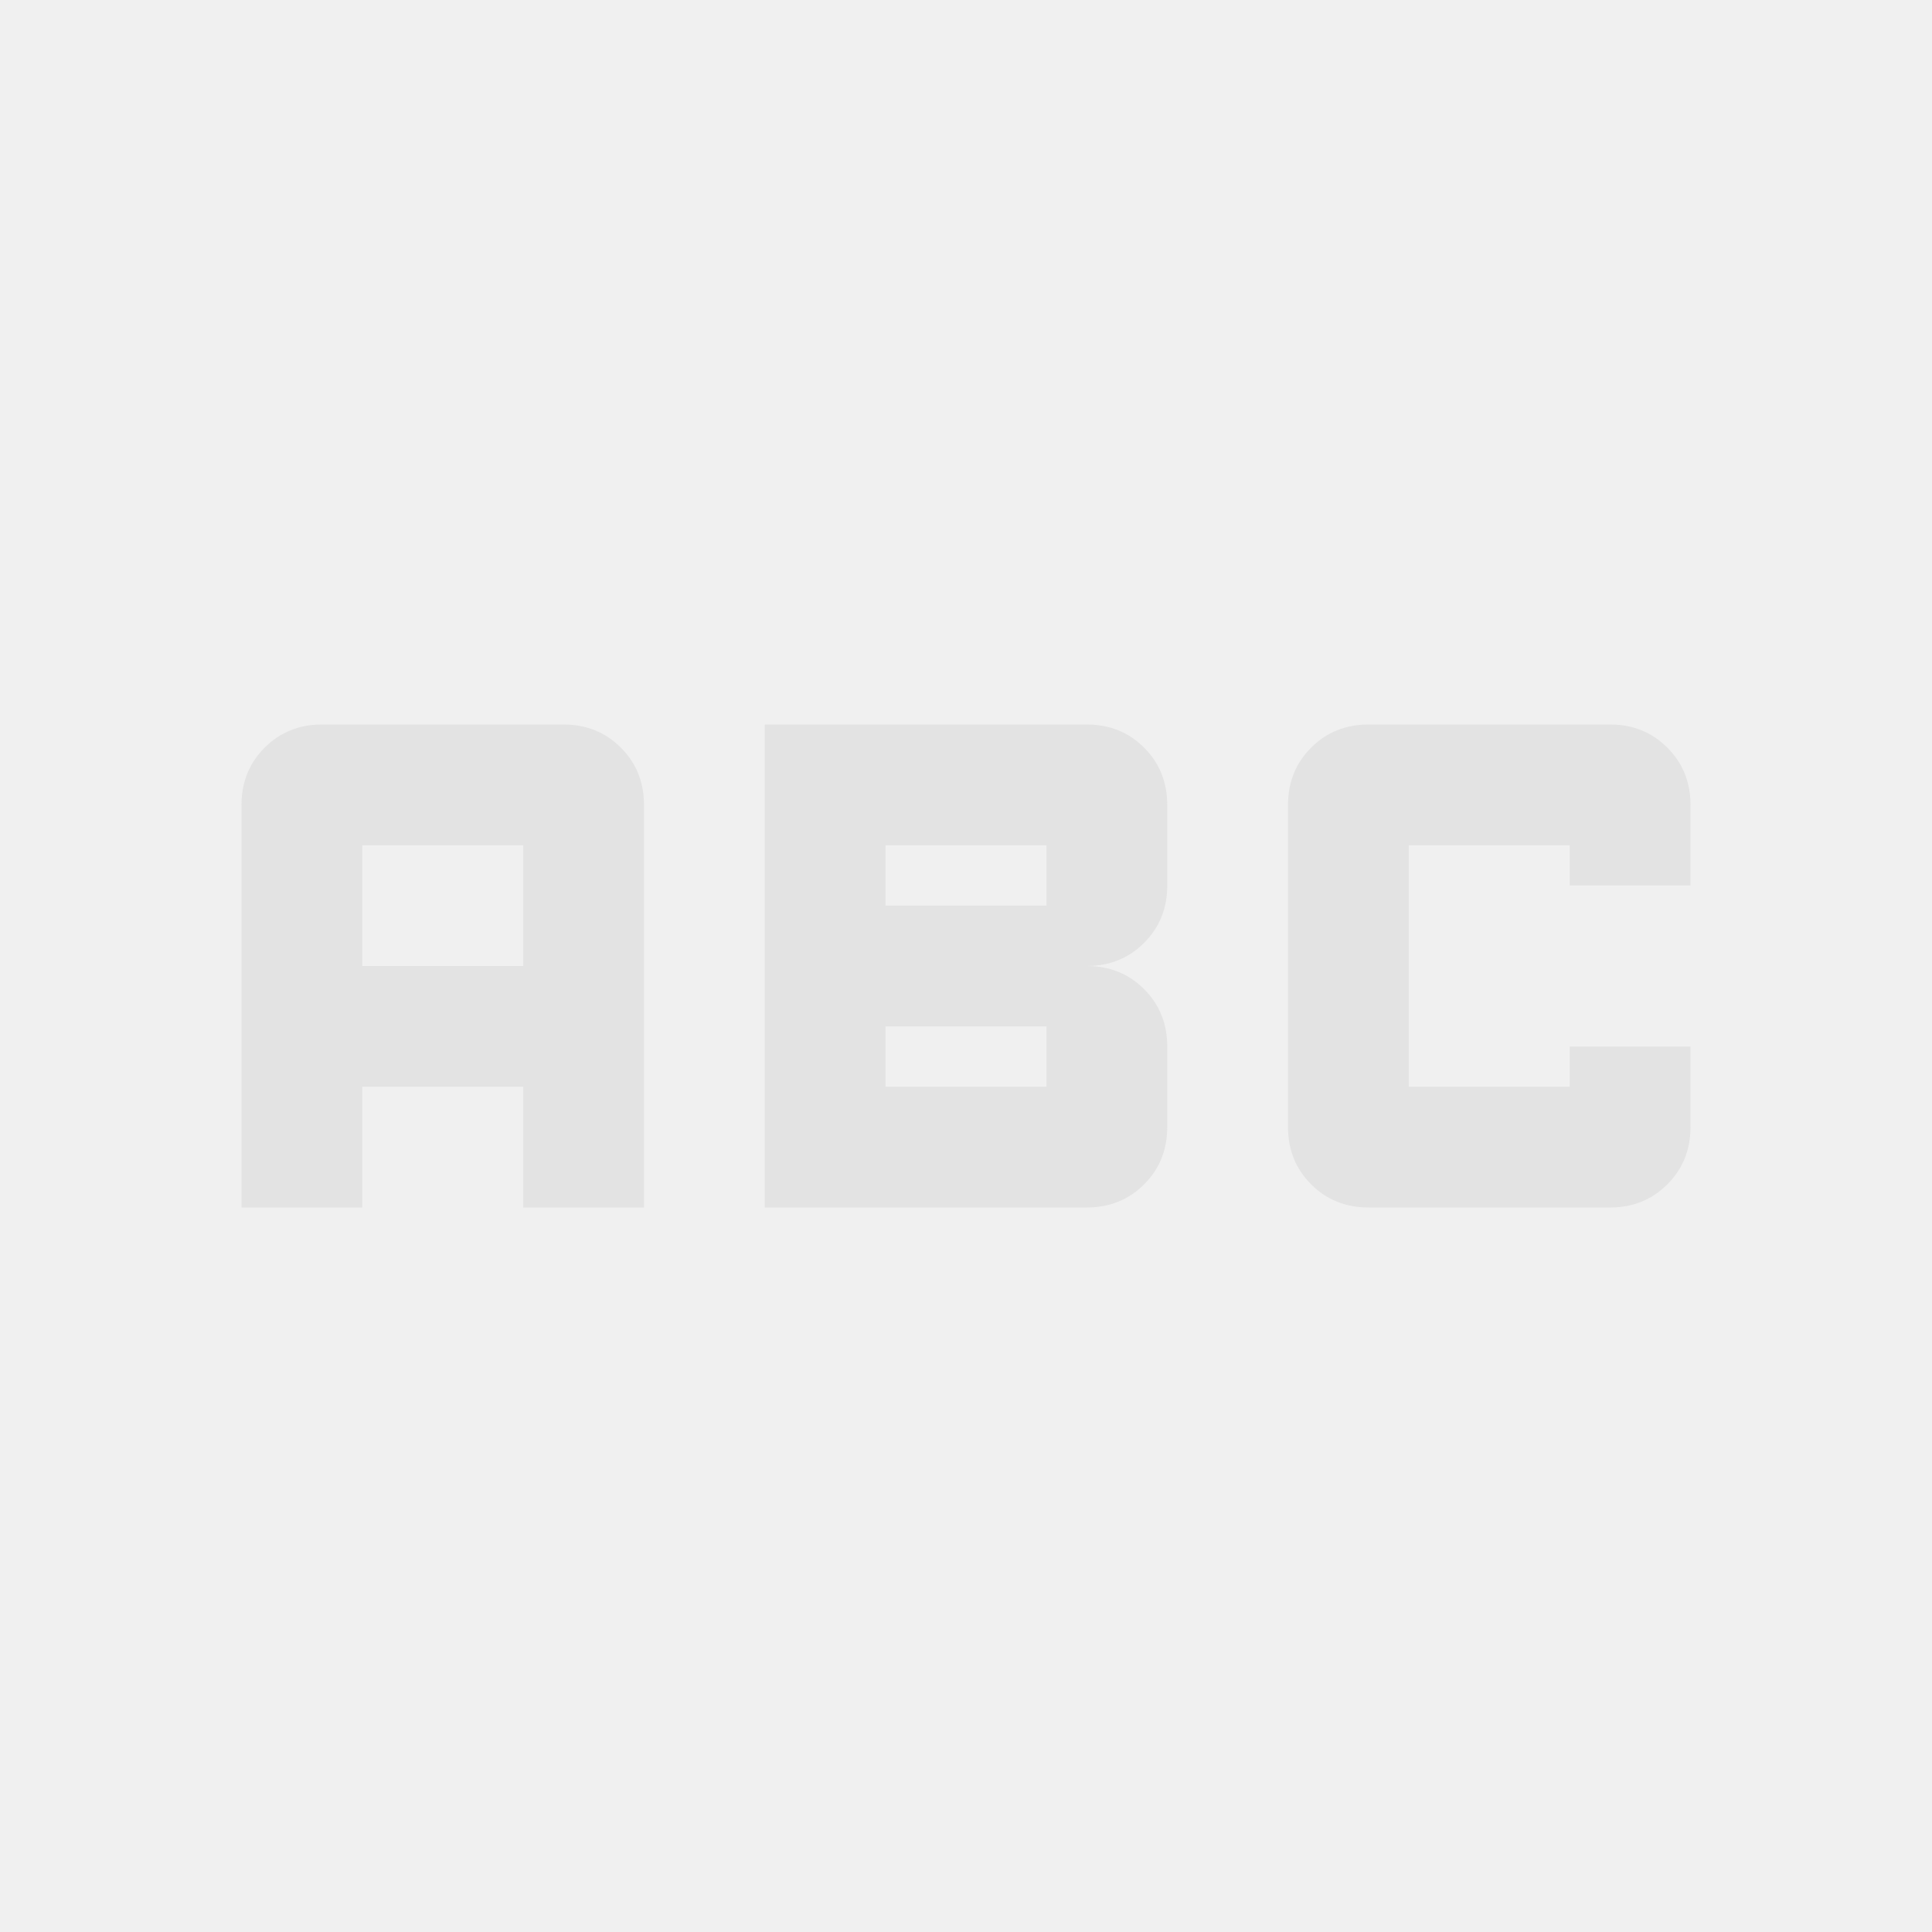
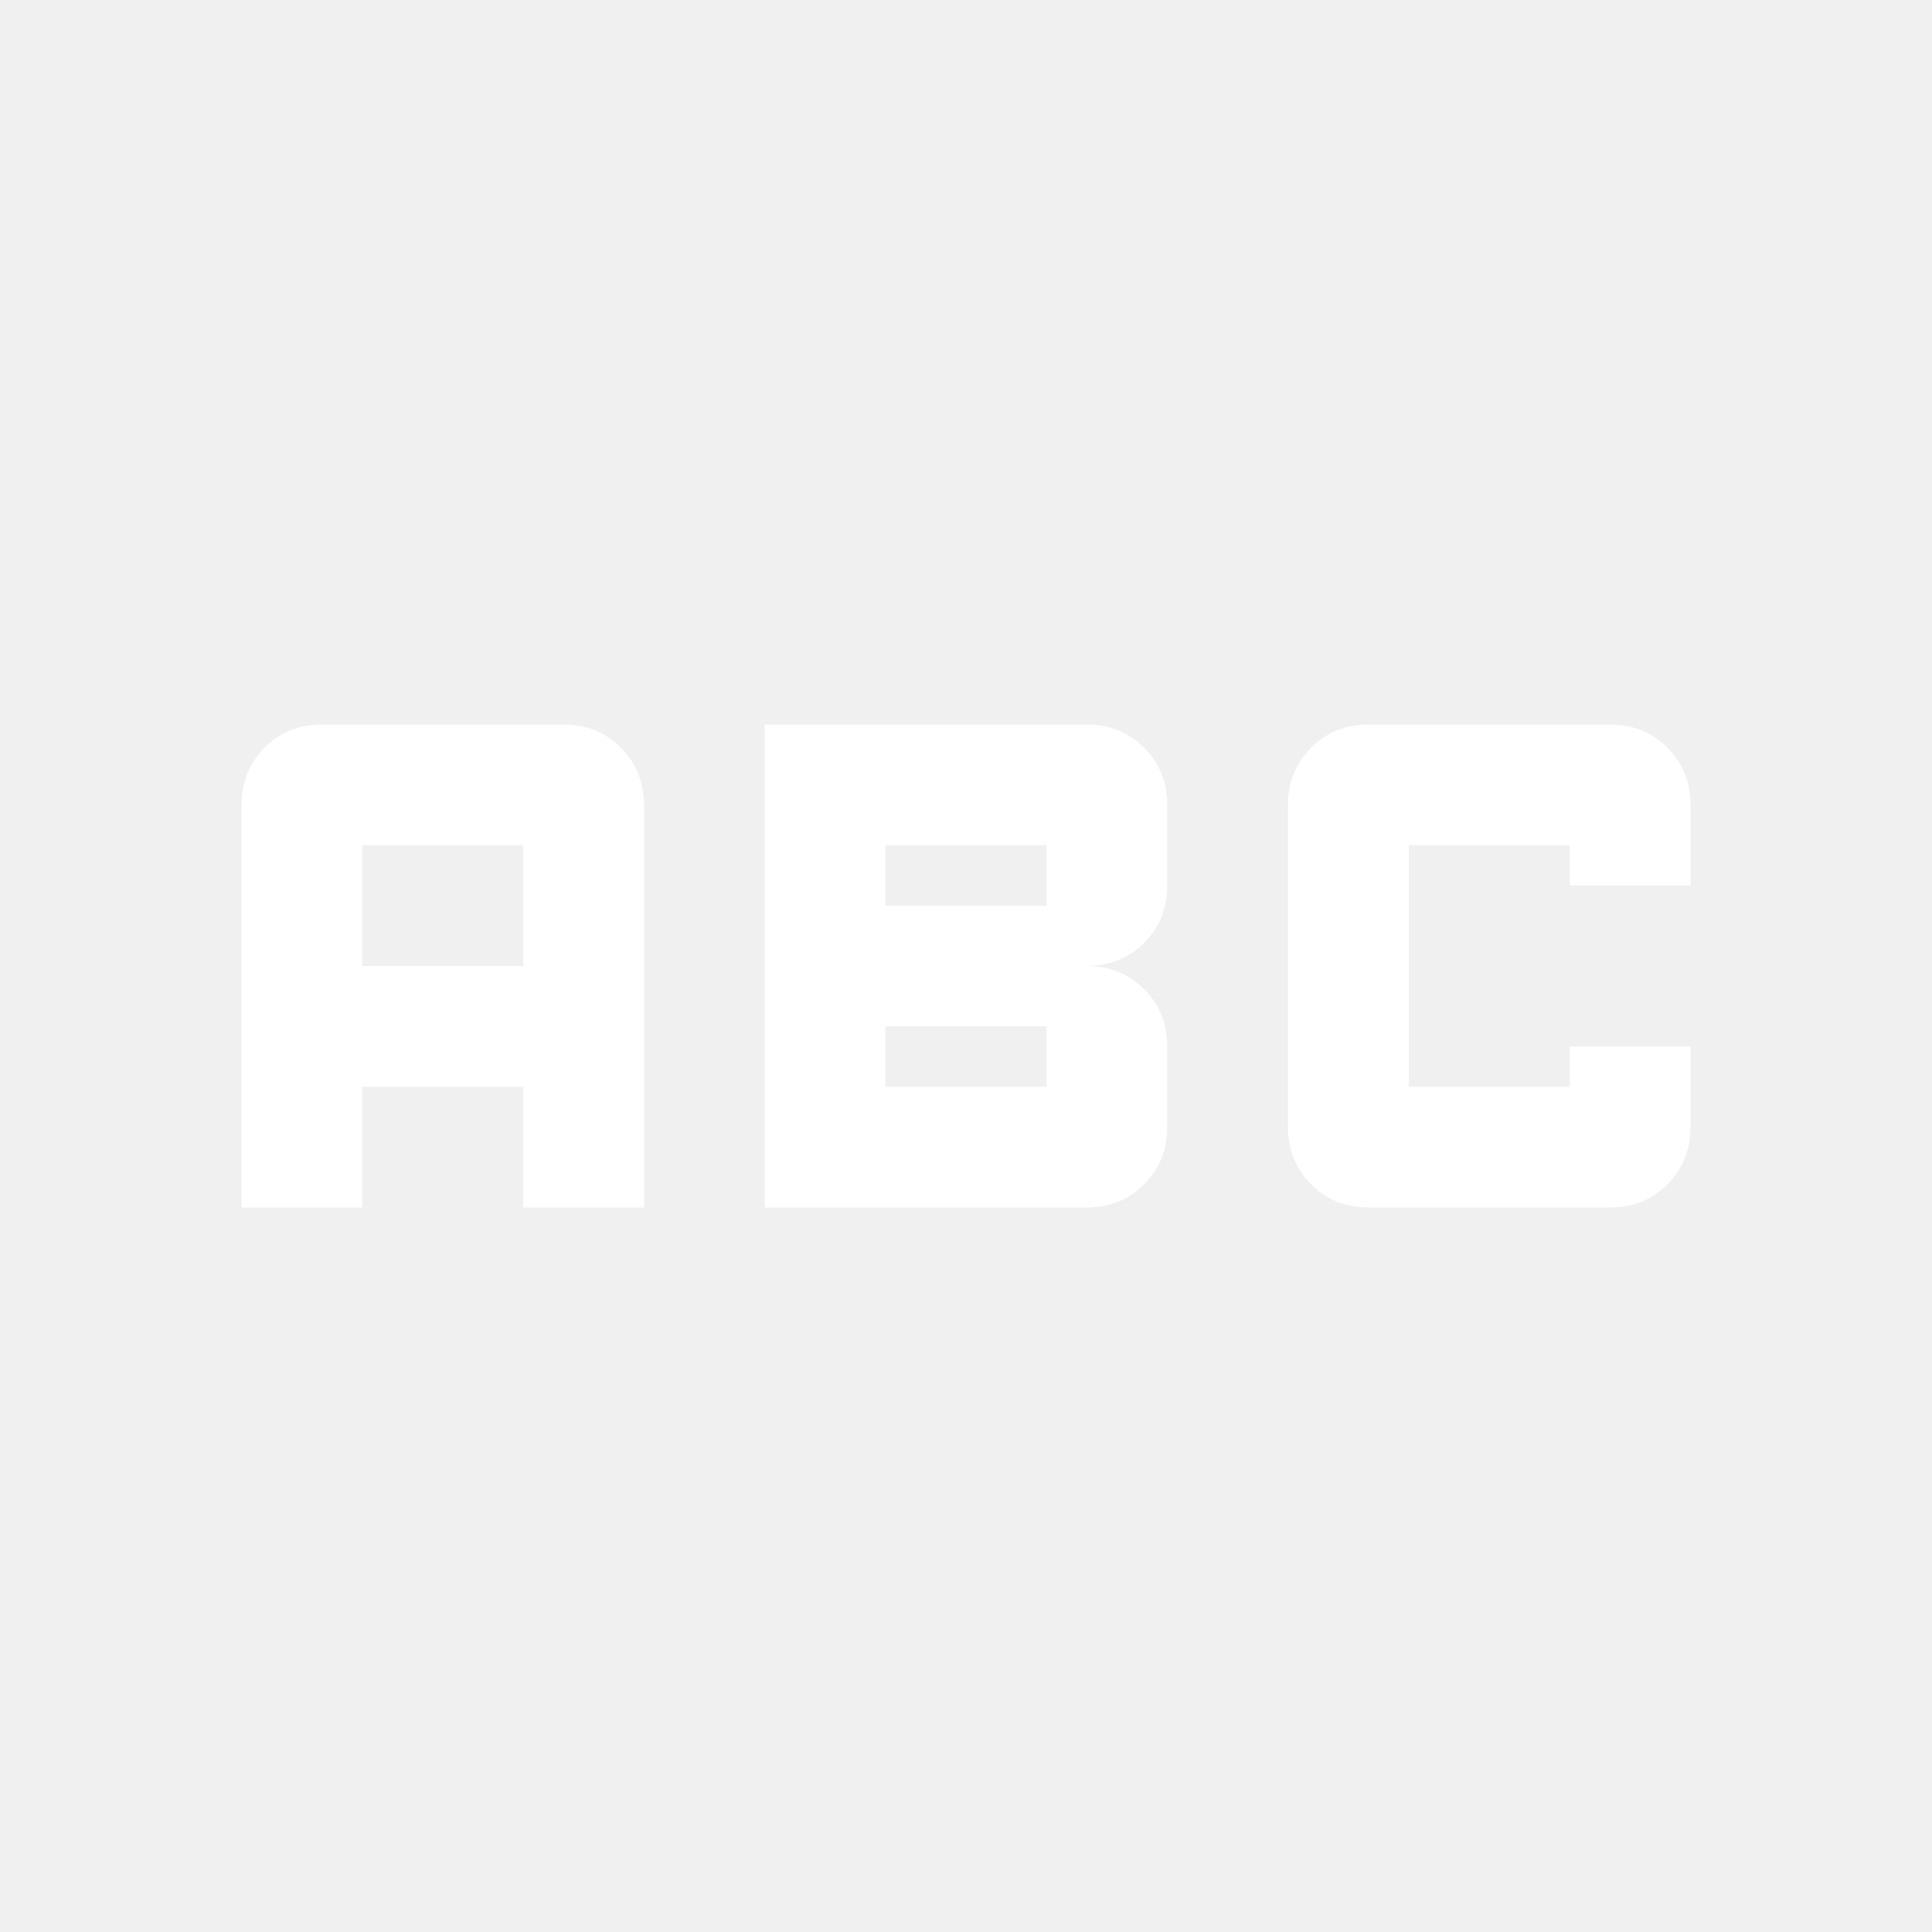
- <svg xmlns="http://www.w3.org/2000/svg" height="24px" viewBox="0 -960 960 960" width="24px" fill="#e3e3e3">
+ <svg xmlns="http://www.w3.org/2000/svg" height="24px" viewBox="0 -960 960 960" width="24px" fill="#FFFFFF">
  <path d="M680-360q-17 0-28.5-11.5T640-400v-160q0-17 11.5-28.5T680-600h120q17 0 28.5 11.5T840-560v40h-60v-20h-80v120h80v-20h60v40q0 17-11.5 28.5T800-360H680Zm-300 0v-240h160q17 0 28.5 11.5T580-560v40q0 17-11.5 28.5T540-480q17 0 28.5 11.5T580-440v40q0 17-11.5 28.5T540-360H380Zm60-150h80v-30h-80v30Zm0 90h80v-30h-80v30Zm-320 60v-200q0-17 11.5-28.5T160-600h120q17 0 28.5 11.5T320-560v200h-60v-60h-80v60h-60Zm60-120h80v-60h-80v60Z" />
</svg>
